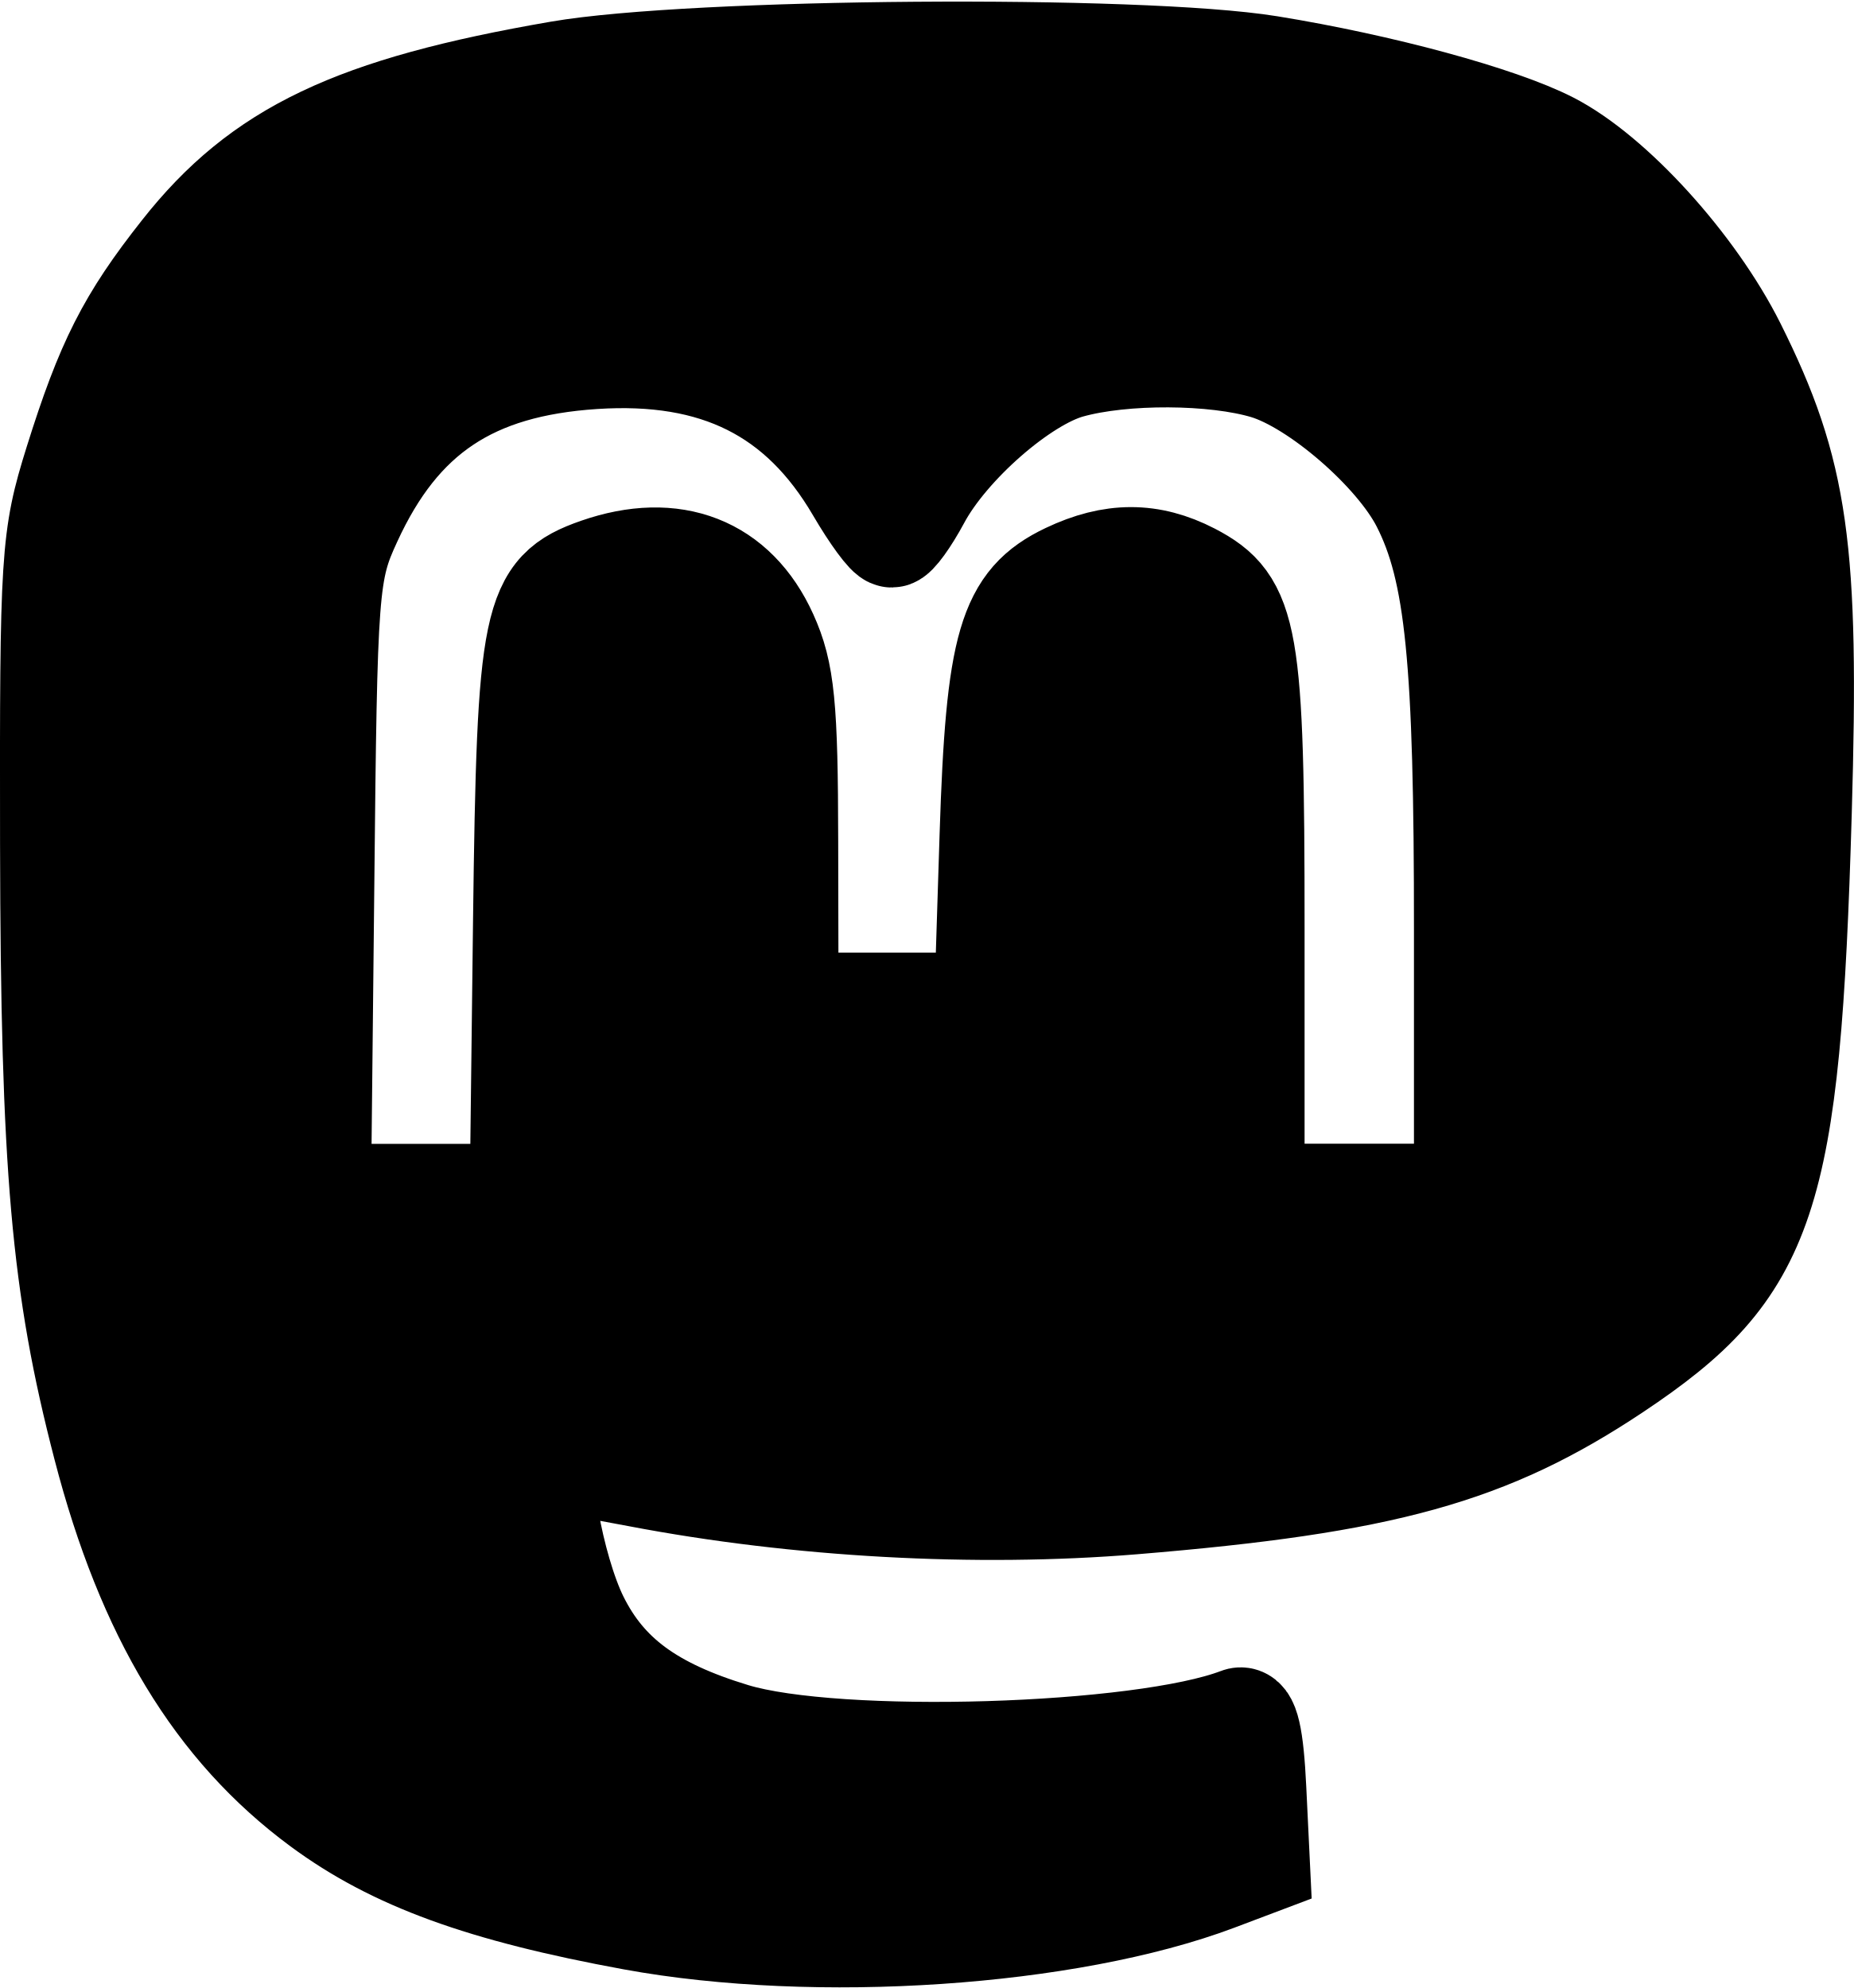
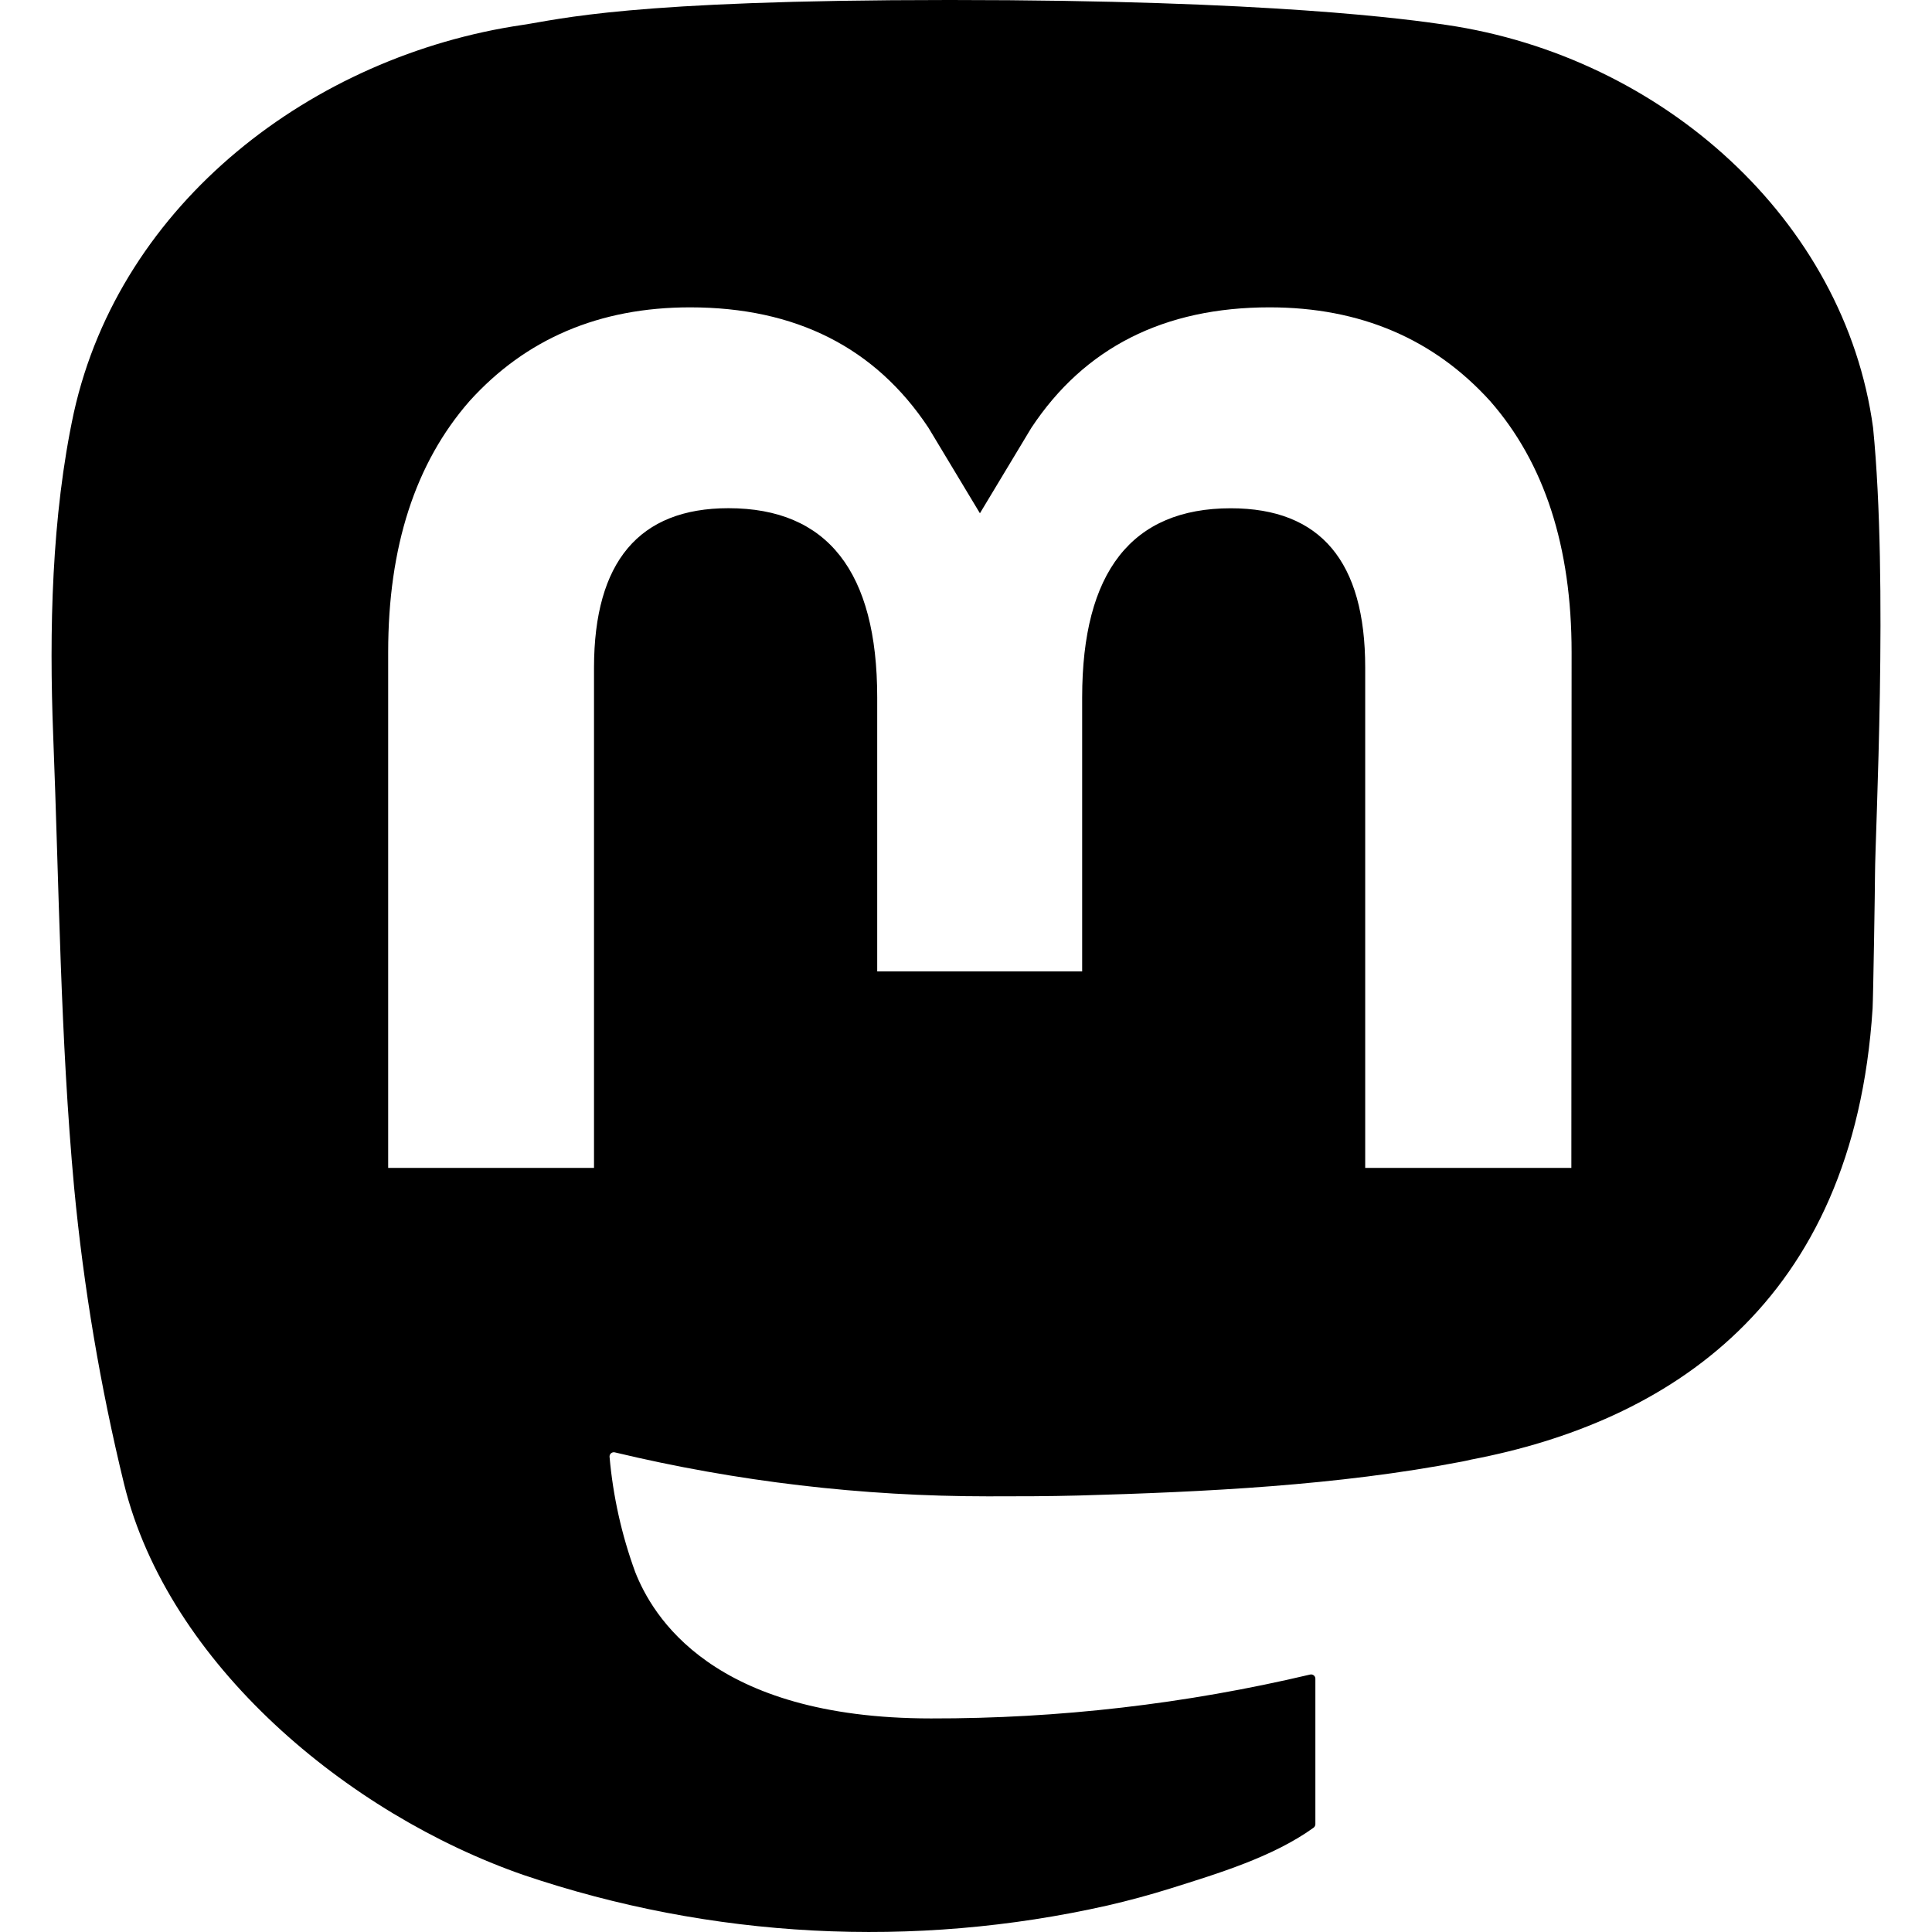
- <svg xmlns="http://www.w3.org/2000/svg" width="11.813mm" height="12.671mm" viewBox="0 0 11.813 12.671" version="1.1" id="svg22982">
-   <defs id="defs22979" />
-   <g id="layer1" transform="translate(-2.313182,-1.457938)">
-     <path style="fill:#000000;stroke:#000000;stroke-width:0.653" d="M 6.347,13.689 C 5.387,13.513 4.825,13.308 4.359,12.964 3.691,12.471 3.254,11.748 2.977,10.68 2.71,9.653 2.644,8.906 2.64,6.84 2.637,4.997 2.644,4.887 2.795,4.403 2.994,3.768 3.129,3.501 3.474,3.064 3.977,2.425 4.568,2.144 5.878,1.918 6.73,1.771 9.572,1.75 10.401,1.884 c 0.71,0.115 1.465,0.32 1.789,0.486 0.396,0.203 0.918,0.778 1.177,1.295 0.401,0.803 0.469,1.287 0.42,2.967 -0.072,2.48 -0.215,2.908 -1.185,3.555 -0.803,0.535 -1.468,0.72 -3.07,0.852 -0.999,0.082 -2.138,0.019 -3.149,-0.174 -0.279,-0.053 -0.533,-0.097 -0.566,-0.097 -0.104,-1.9e-5 0.016,0.686 0.176,1.01 0.179,0.361 0.467,0.573 0.994,0.733 0.658,0.2 2.601,0.141 3.221,-0.097 0.056,-0.022 0.087,0.112 0.103,0.446 l 0.023,0.477 -0.27,0.102 C 9.121,13.794 7.515,13.903 6.347,13.689 Z M 5.654,7.331 C 5.678,5.385 5.71,5.23 6.122,5.086 6.607,4.917 7,5.07 7.198,5.507 7.306,5.745 7.327,5.955 7.328,6.823 l 0.002,1.033 H 7.961 8.593 L 8.627,6.785 C 8.666,5.562 8.744,5.295 9.117,5.118 9.401,4.983 9.644,4.983 9.904,5.117 10.266,5.305 10.3,5.502 10.3,7.379 v 1.695 h 0.675 0.675 V 7.394 C 11.651,5.659 11.594,5.092 11.377,4.666 11.209,4.336 10.709,3.903 10.381,3.804 10.051,3.705 9.472,3.702 9.128,3.798 8.824,3.882 8.353,4.294 8.17,4.636 8.099,4.768 8.021,4.876 7.996,4.876 7.97,4.876 7.872,4.742 7.776,4.578 7.412,3.955 6.878,3.688 6.098,3.739 5.318,3.79 4.859,4.097 4.548,4.774 4.398,5.099 4.391,5.192 4.372,7.094 l -0.021,1.981 h 0.641 0.641 z" id="path20249" />
-   </g>
+ <svg xmlns="http://www.w3.org/2000/svg" role="img" viewBox="0 0 24 24" id="Mastodon--Streamline-Simple-Icons.svg" height="24" width="24">
+   <path d="M23.268 5.313c-0.35 -2.578 -2.617 -4.61 -5.304 -5.004C17.51 0.242 15.792 0 11.813 0h-0.03c-3.98 0 -4.835 0.242 -5.288 0.309C3.882 0.692 1.496 2.518 0.917 5.127 0.64 6.412 0.61 7.837 0.661 9.143c0.074 1.874 0.088 3.745 0.26 5.611 0.118 1.24 0.325 2.47 0.62 3.68 0.55 2.237 2.777 4.098 4.96 4.857 2.336 0.792 4.849 0.923 7.256 0.38 0.265 -0.061 0.527 -0.132 0.786 -0.213 0.585 -0.184 1.27 -0.39 1.774 -0.753a0.057 0.057 0 0 0 0.023 -0.043v-1.809a0.052 0.052 0 0 0 -0.02 -0.041 0.053 0.053 0 0 0 -0.046 -0.01 20.282 20.282 0 0 1 -4.709 0.545c-2.73 0 -3.463 -1.284 -3.674 -1.818a5.593 5.593 0 0 1 -0.319 -1.433 0.053 0.053 0 0 1 0.066 -0.054c1.517 0.363 3.072 0.546 4.632 0.546 0.376 0 0.75 0 1.125 -0.01 1.57 -0.044 3.224 -0.124 4.768 -0.422 0.038 -0.008 0.077 -0.015 0.11 -0.024 2.435 -0.464 4.753 -1.92 4.989 -5.604 0.008 -0.145 0.03 -1.52 0.03 -1.67 0.002 -0.512 0.167 -3.63 -0.024 -5.545zm-3.748 9.195h-2.561V8.29c0 -1.309 -0.55 -1.976 -1.67 -1.976 -1.23 0 -1.846 0.79 -1.846 2.35v3.403h-2.546V8.663c0 -1.56 -0.617 -2.35 -1.848 -2.35 -1.112 0 -1.668 0.668 -1.67 1.977v6.218H4.822V8.102c0 -1.31 0.337 -2.35 1.011 -3.12 0.696 -0.77 1.608 -1.164 2.74 -1.164 1.311 0 2.302 0.5 2.962 1.498l0.638 1.06 0.638 -1.06c0.66 -0.999 1.65 -1.498 2.96 -1.498 1.13 0 2.043 0.395 2.74 1.164 0.675 0.77 1.012 1.81 1.012 3.12z" fill="#000000" stroke-width="1" />
</svg>
